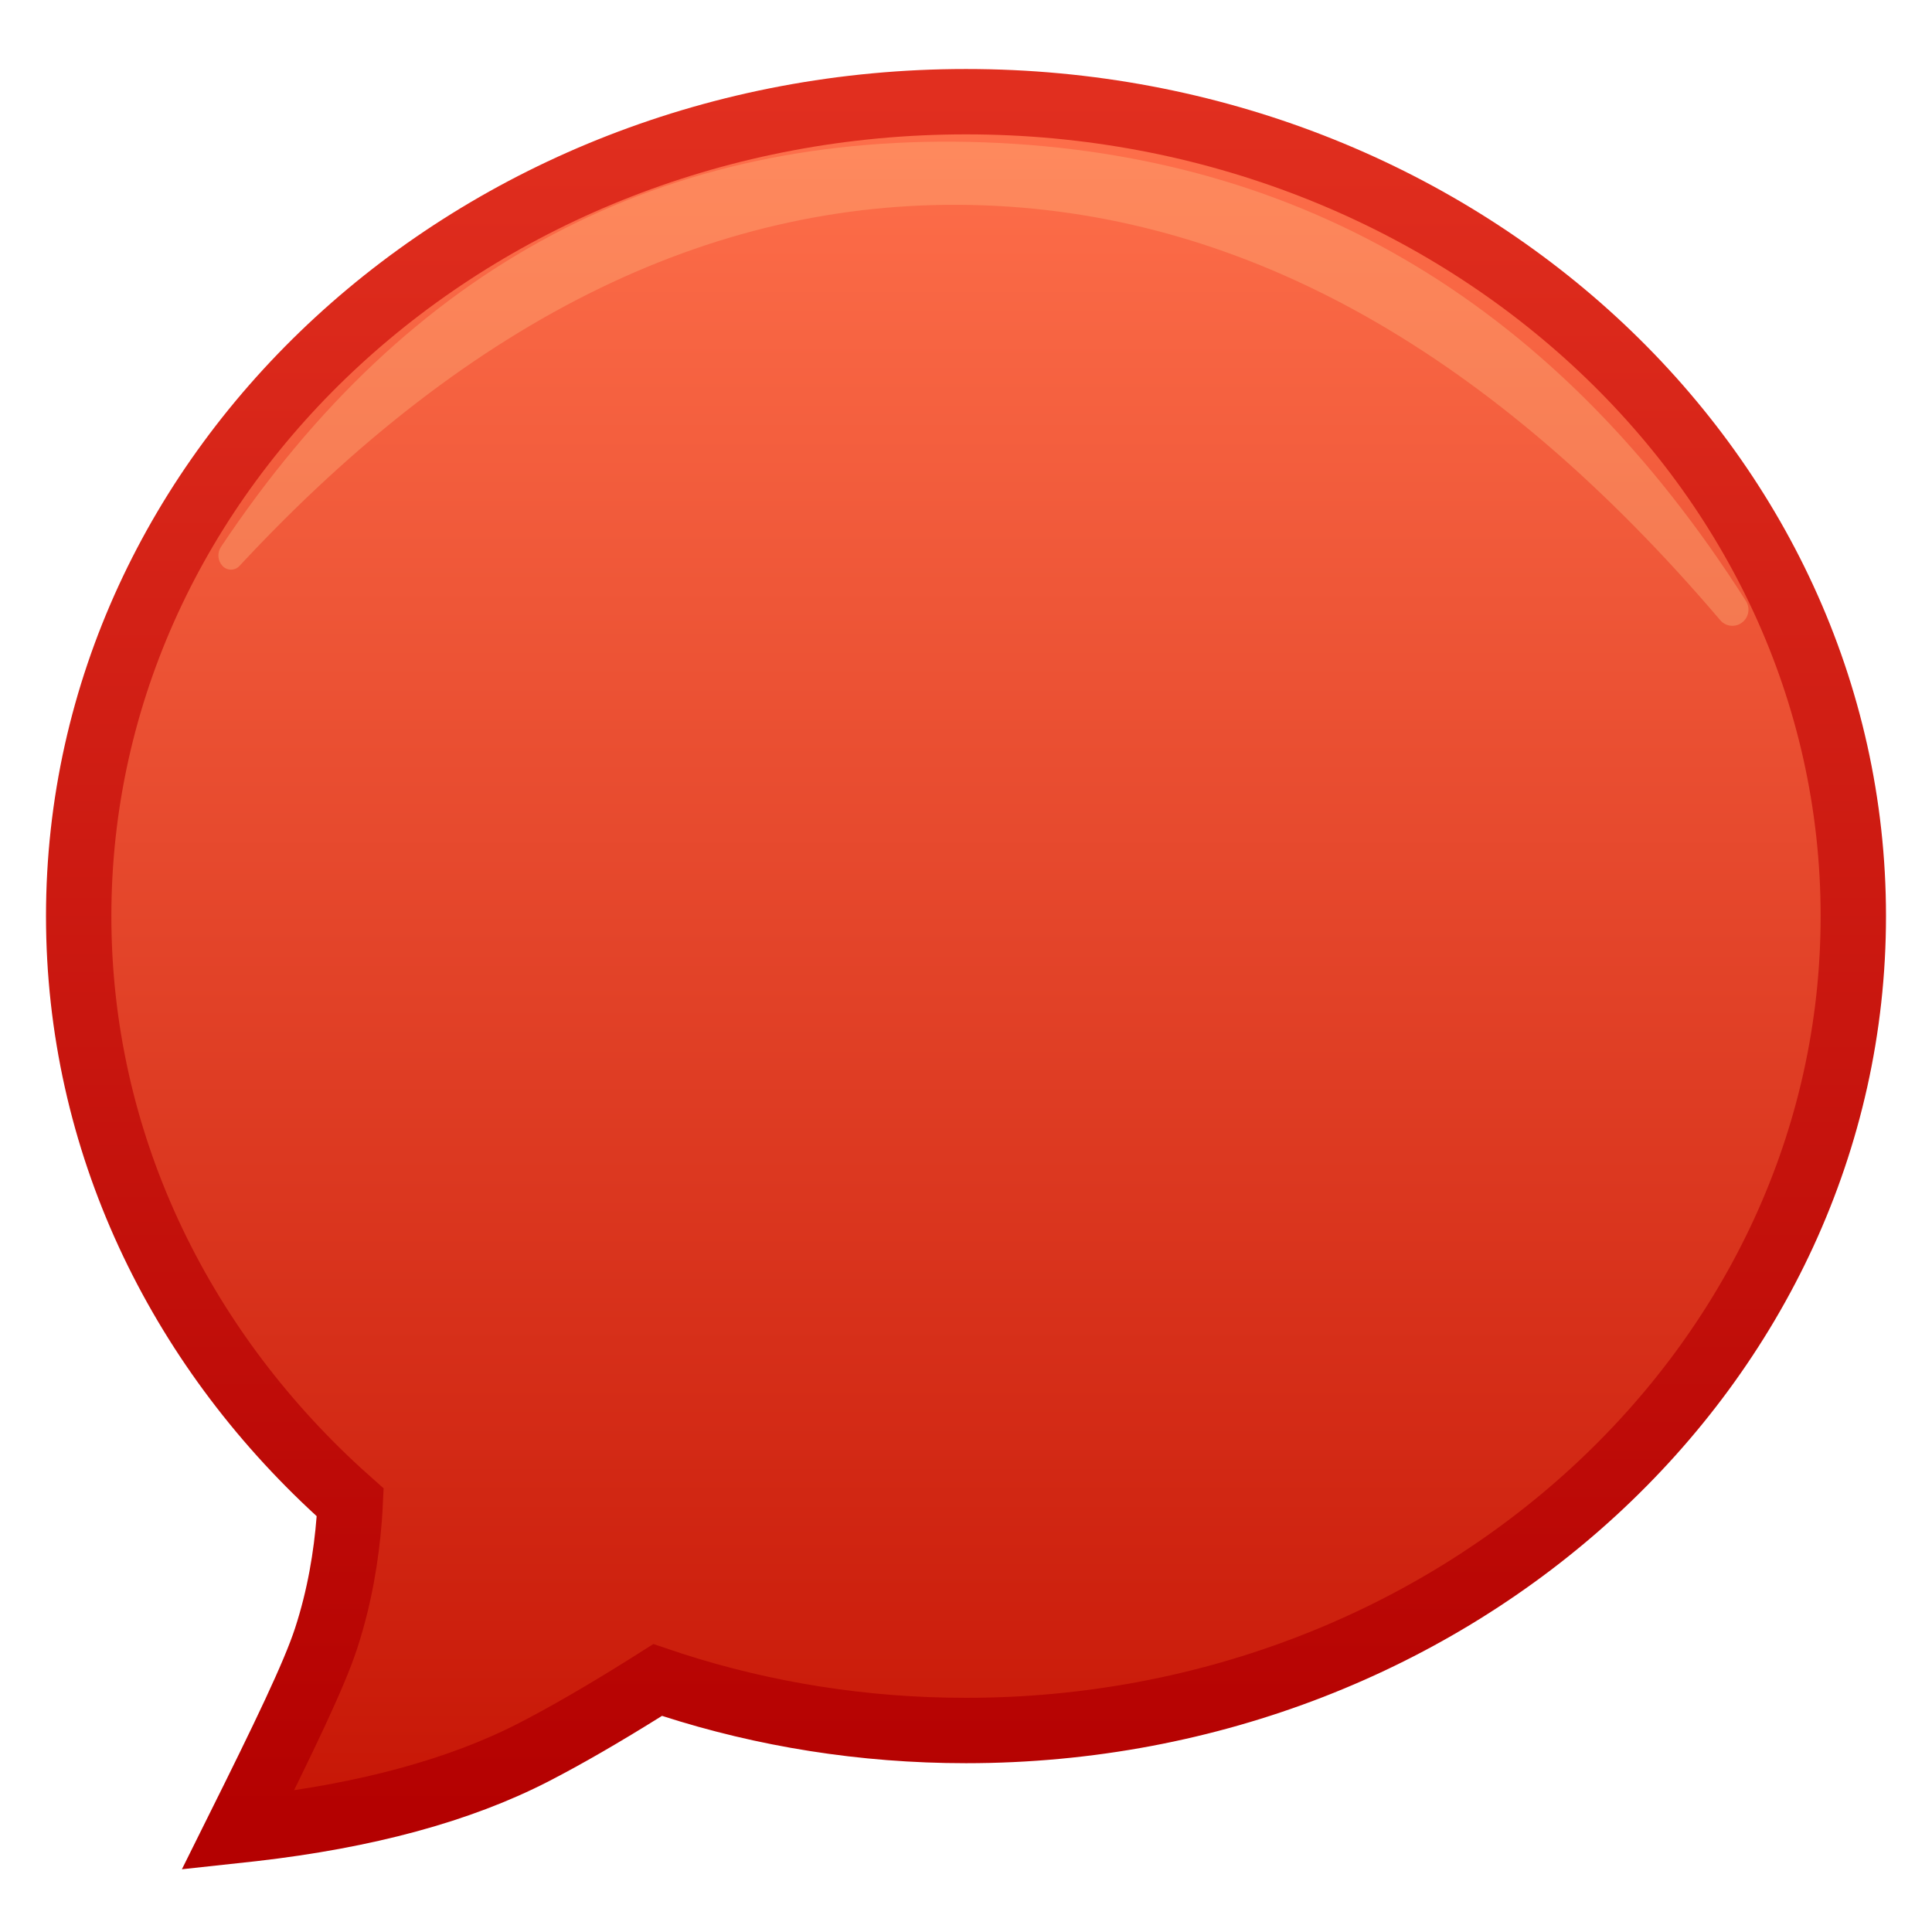
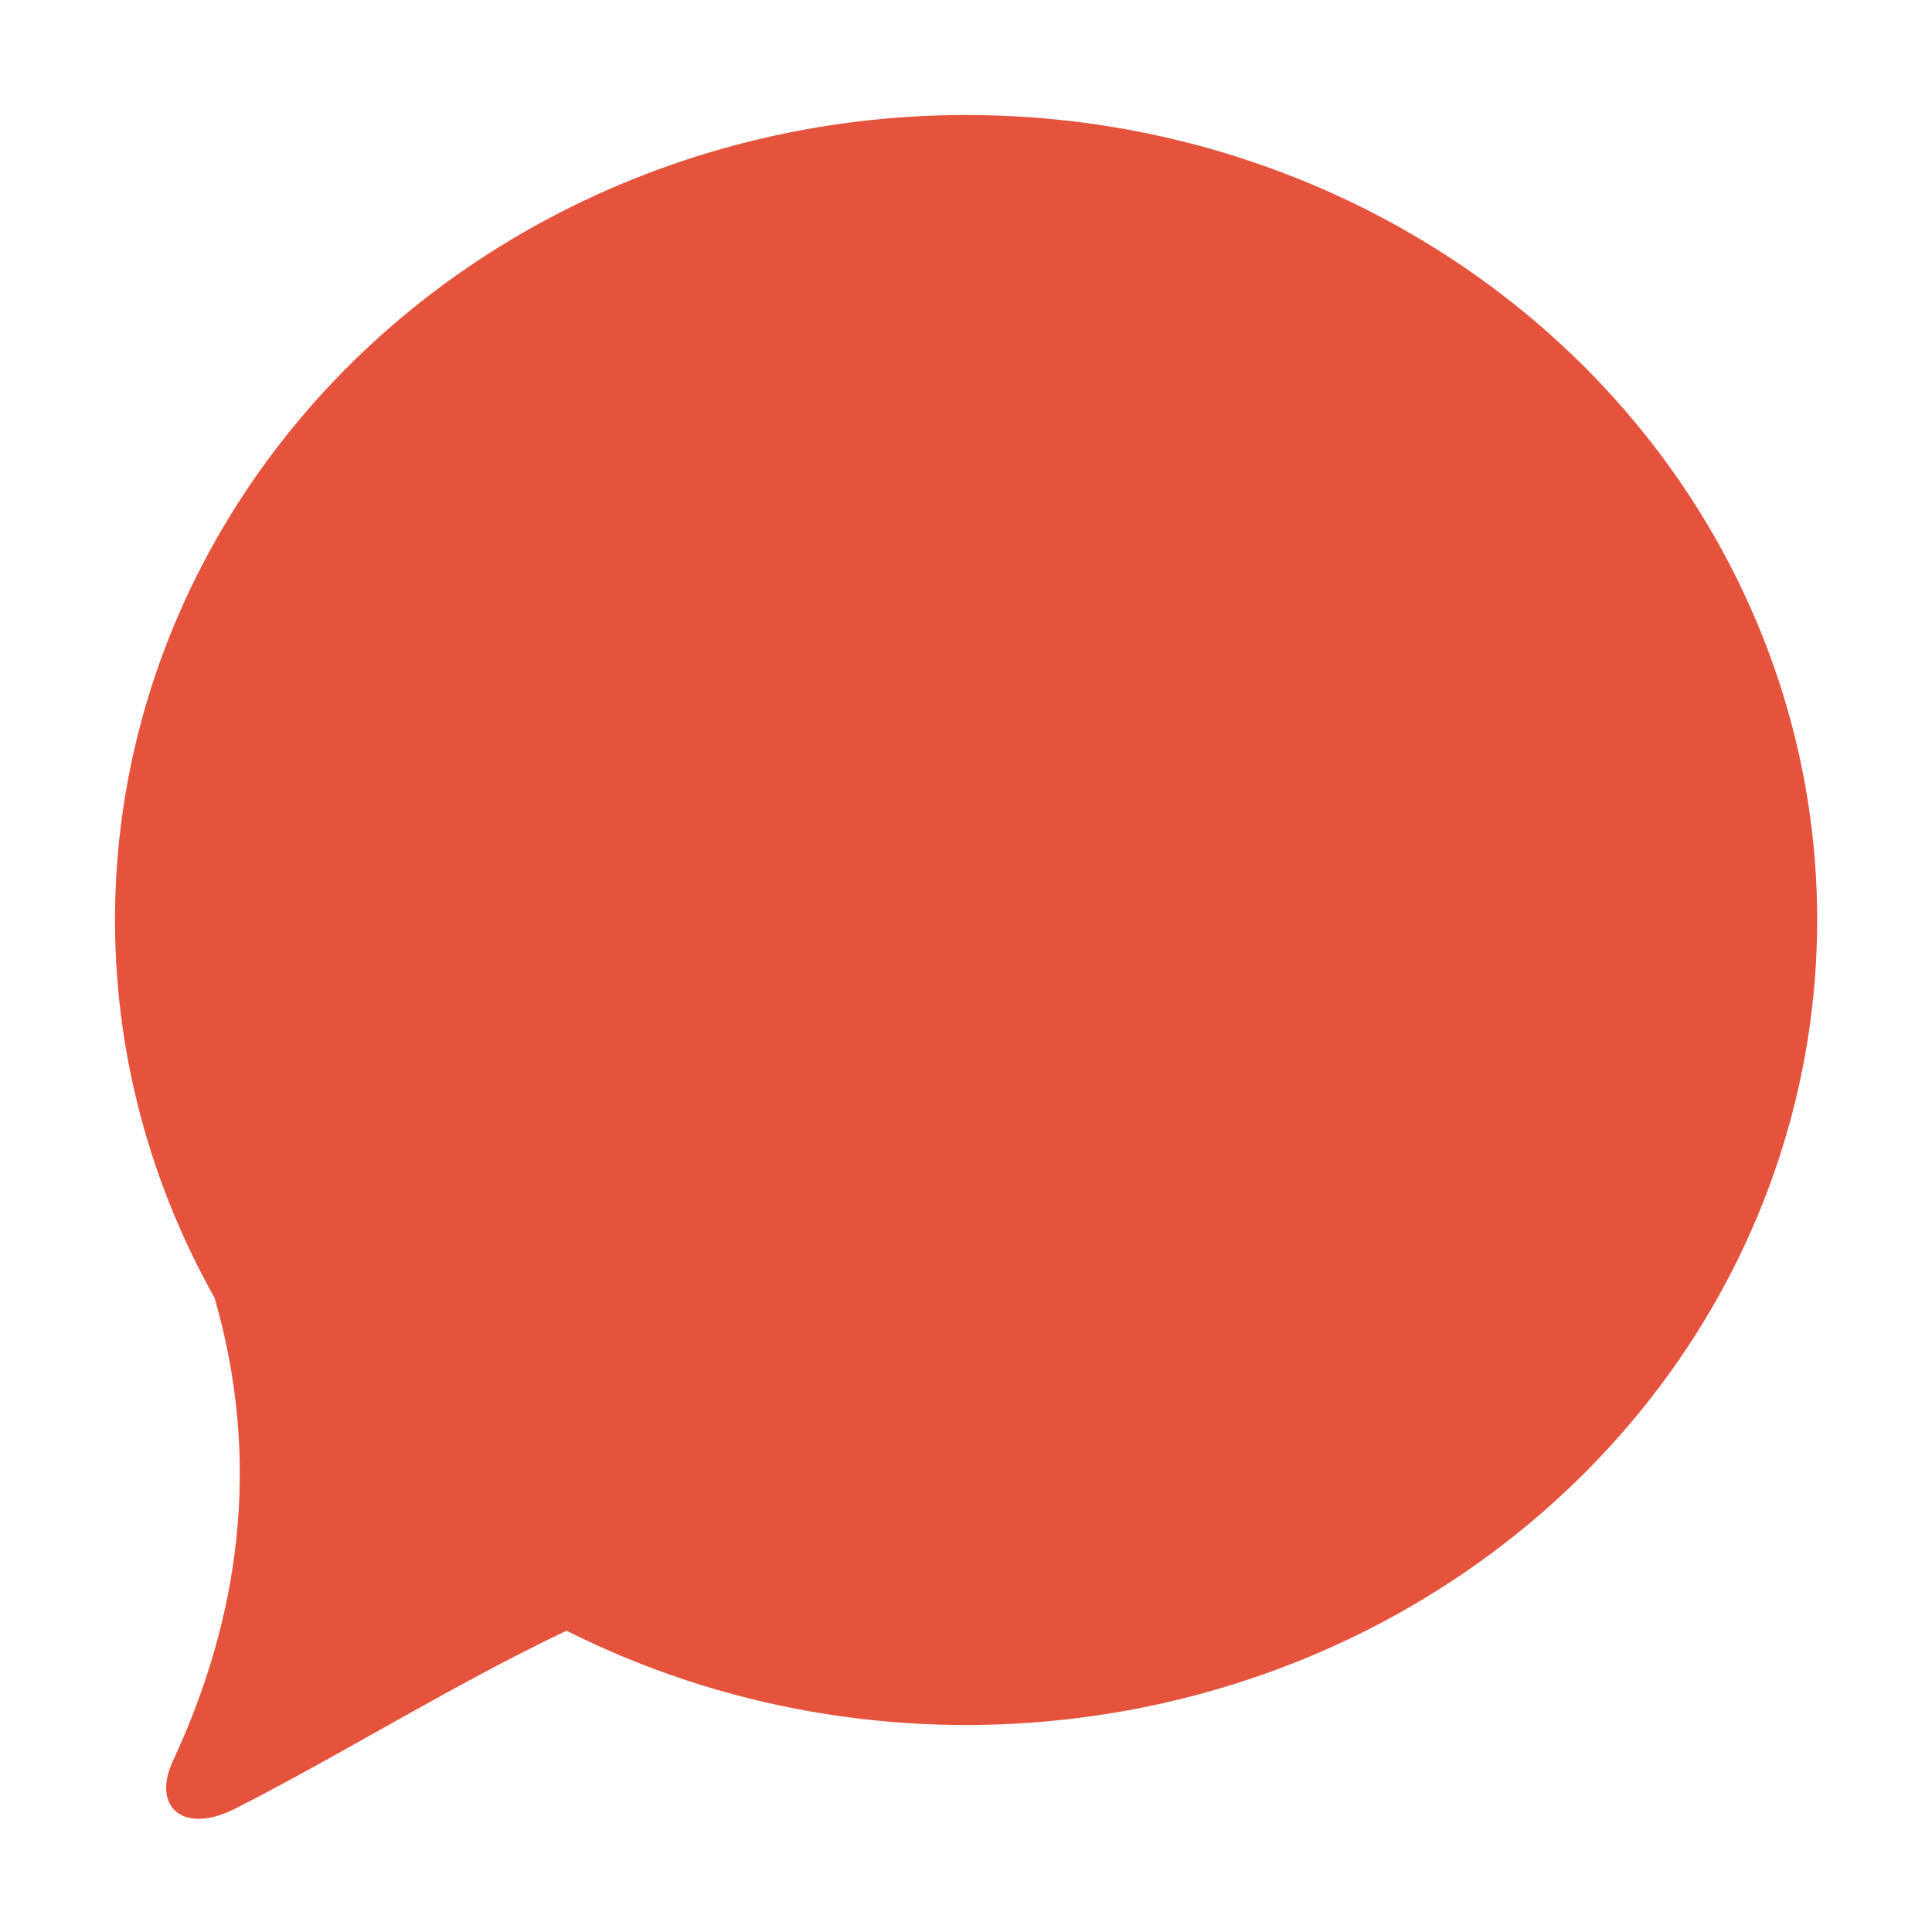
<svg xmlns="http://www.w3.org/2000/svg" width="84px" height="84px" viewBox="0 0 84 84" version="1.1">
-   <defs>
-     <linearGradient x1="50%" y1="0%" x2="50%" y2="100%" id="linearGradient-1">
-       <stop stop-color="#FF714C" offset="0%" />
-       <stop stop-color="#C61505" offset="100%" />
-     </linearGradient>
-     <linearGradient x1="50%" y1="0%" x2="50%" y2="98.606%" id="linearGradient-2">
-       <stop stop-color="#E12F1F" offset="0%" />
-       <stop stop-color="#B40101" offset="100%" />
-     </linearGradient>
-   </defs>
-   <g id="topic-red" stroke="none" stroke-width="1" fill="none" fill-rule="evenodd">
-     <path d="M42,4.421 C52.668,4.421 62.329,8.395 69.322,14.833 C76.27,21.23 80.579,30.065 80.579,39.83 C80.579,49.596 76.27,58.431 69.322,64.828 C62.329,71.266 52.668,75.24 42,75.24 C37.521,75.24 33.22,74.539 29.219,73.25 C29.01,73.183 28.801,73.114 28.593,73.043 C28.408,73.16 28.221,73.278 28.03,73.398 C26.207,74.537 24.602,75.465 23.214,76.18 C19.983,77.846 15.897,78.947 10.974,79.51 L10.338,79.579 C12.342,75.55 13.658,72.831 14.179,71.232 C14.764,69.438 15.057,67.662 15.184,66.029 C15.202,65.797 15.217,65.562 15.228,65.323 C15.06,65.174 14.893,65.024 14.728,64.872 C7.75,58.472 3.421,49.619 3.421,39.83 C3.421,30.065 7.73,21.23 14.678,14.833 C21.671,8.395 31.332,4.421 42,4.421 Z" id="Combined-Shape-Copy-2" stroke="url(#linearGradient-2)" stroke-width="2.842" fill="url(#linearGradient-1)" />
-     <path d="M9.681,24.614 C9.872,24.814 10.189,24.821 10.389,24.629 C10.396,24.623 10.403,24.616 10.41,24.608 C20.518,13.728 31.314,8.501 42.799,8.929 C54.258,9.356 64.924,15.368 74.794,26.966 C75.031,27.244 75.443,27.29 75.735,27.072 C76.032,26.852 76.108,26.44 75.909,26.128 C67.782,13.337 56.745,6.691 42.799,6.189 C28.822,5.685 17.758,11.549 9.607,23.78 C9.434,24.041 9.464,24.387 9.681,24.614 Z" id="Path-22" fill="#FFB47D" opacity="0.375" />
-   </g>
+   <path d="M42 5A37 35 0 1 1 24.63 70.9C19.6 73.3 15 76.2 10.3 78.6C8 79.8 6.6 78.6 7.5 76.6C10.4 70.4 11.4 63.6 9.33 56.43A37 35 0 0 1 42 5Z" fill="#E5533D" />
</svg>
